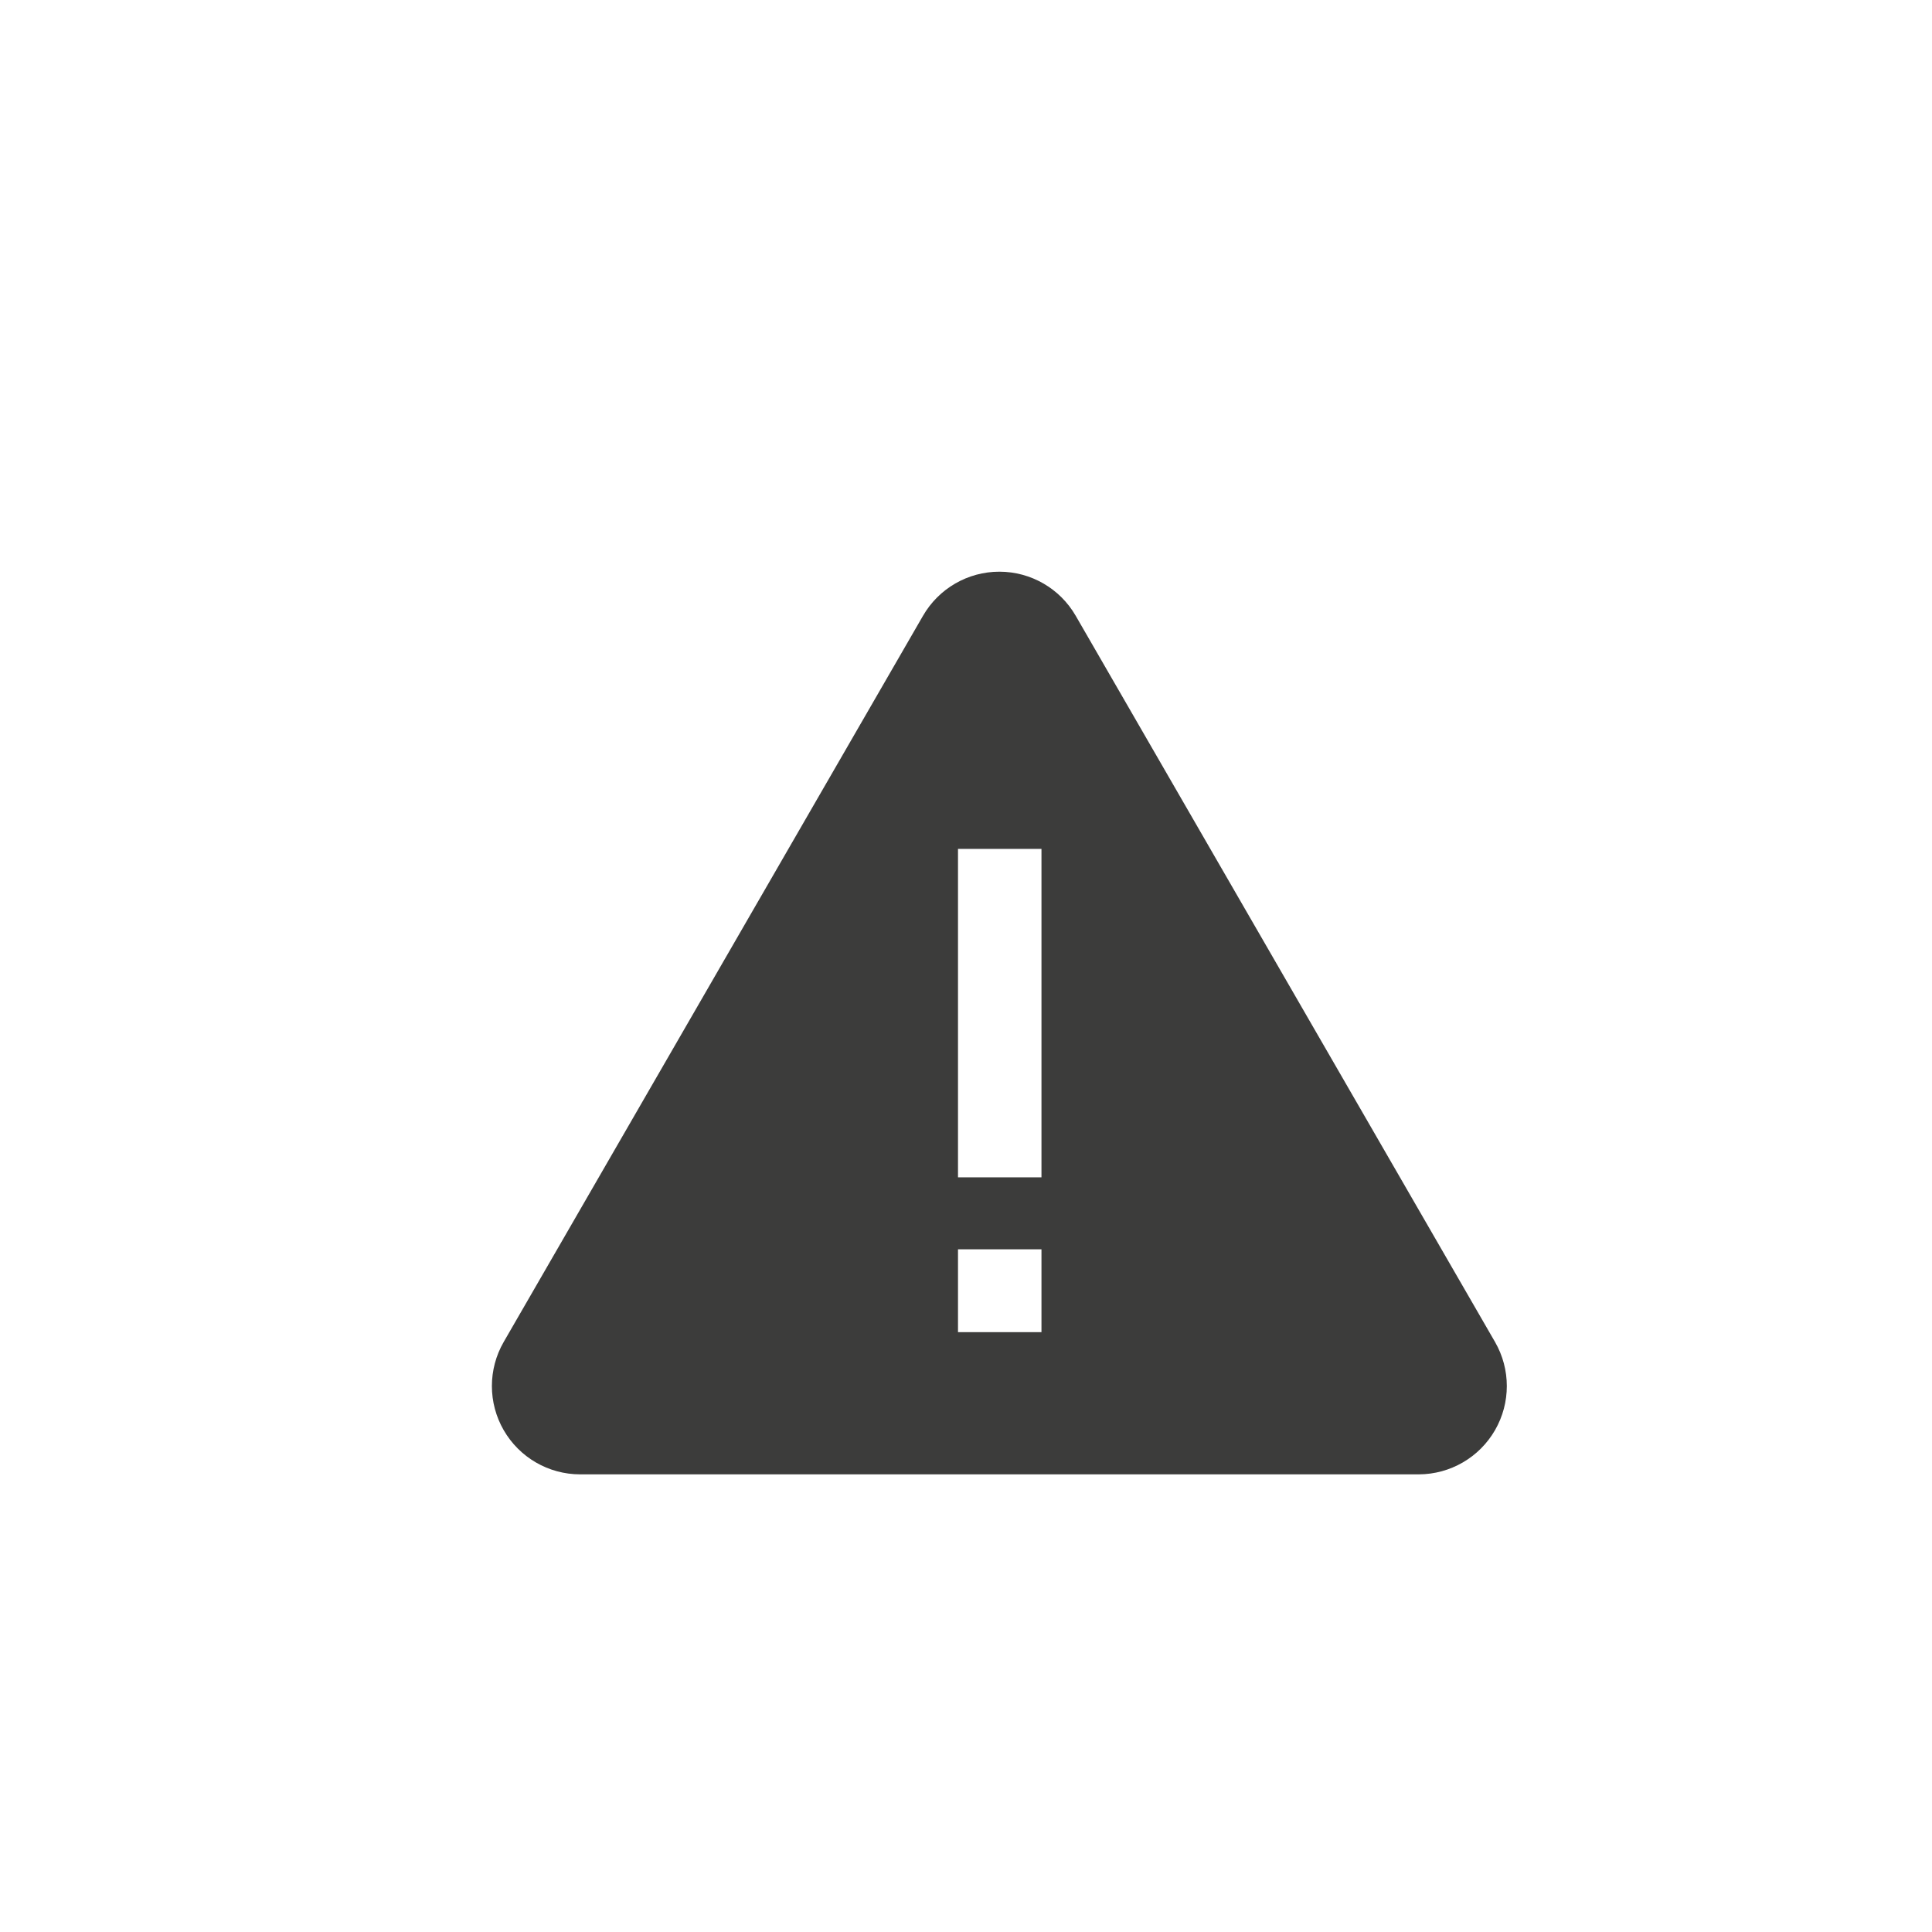
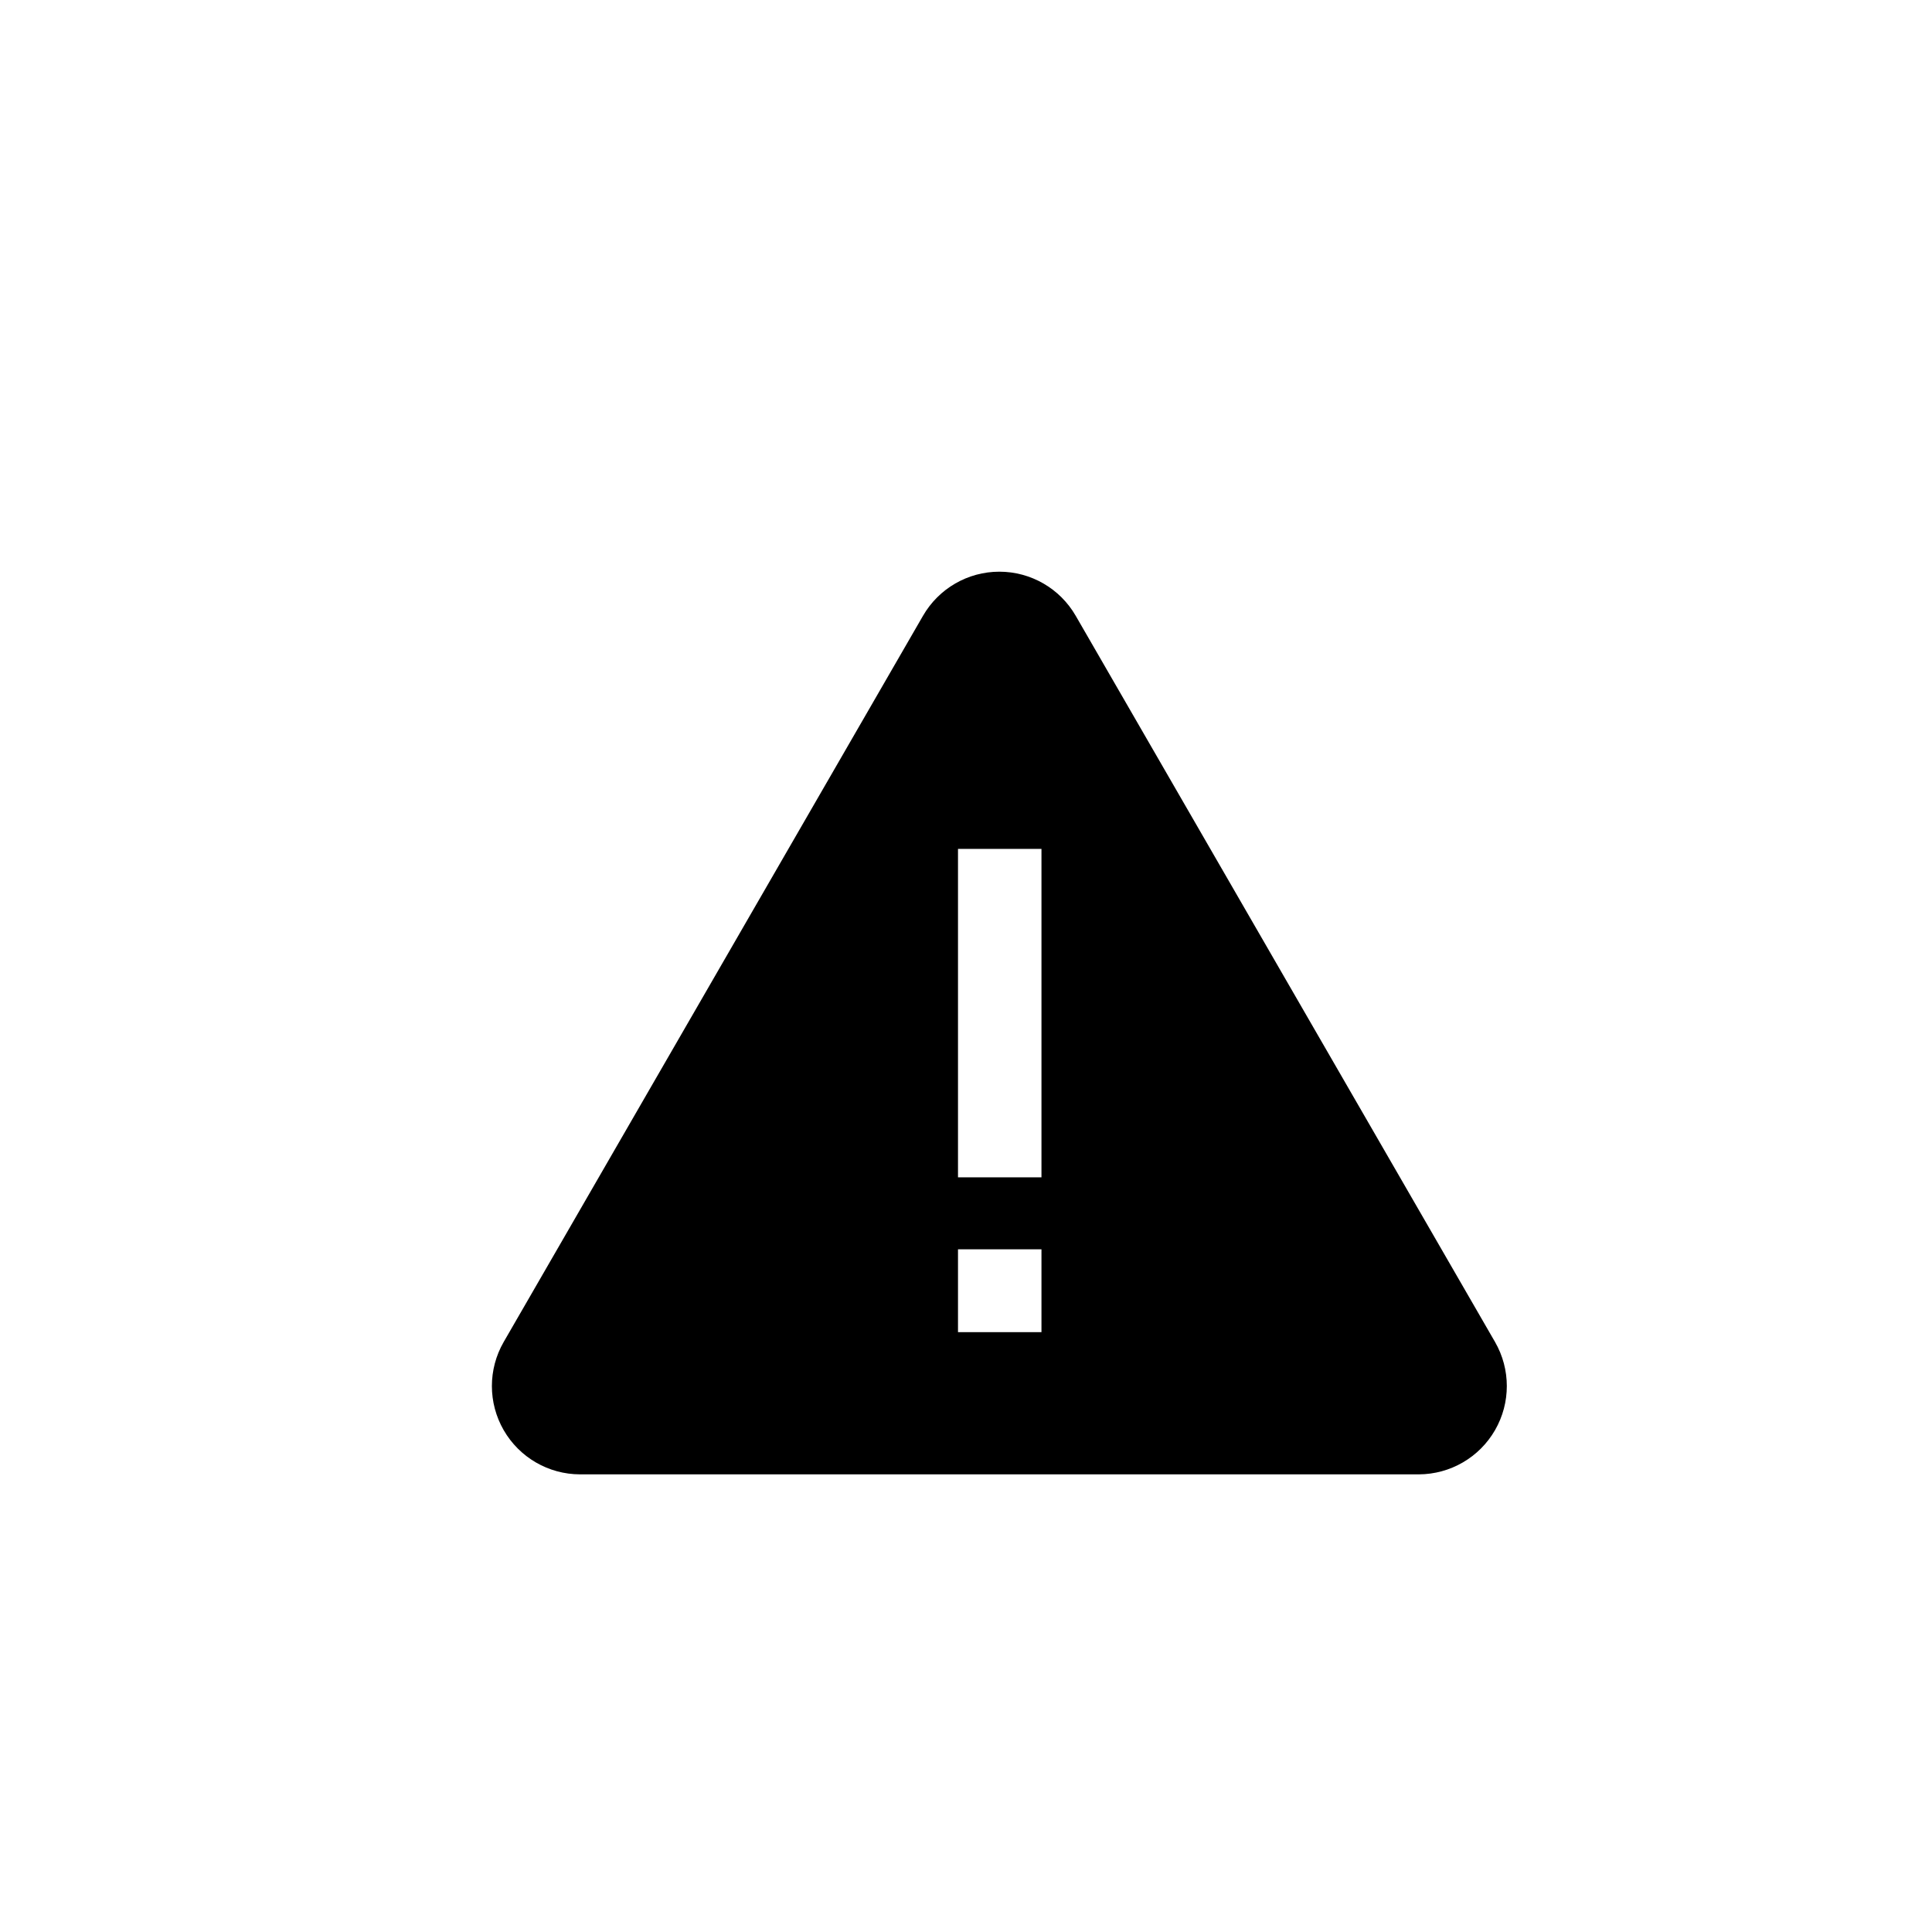
<svg xmlns="http://www.w3.org/2000/svg" viewBox="0 0 128 128">
-   <defs>
-     <style>.cls-1{fill:#3c3c3b;}</style>
-   </defs>
-   <g id="glyph_attention">
-     <path class="cls-1" d="M99.05,88.91,71.27,40.8a5.84,5.84,0,0,0-10.12,0L33.37,88.91a5.85,5.85,0,0,0,5.06,8.77H94A5.85,5.85,0,0,0,99.05,88.91ZM69,88.26H63.47V82.77H69ZM69,78H63.47V56.24H69Z" />
+   <g>
+     <path d="M99.05,88.91,71.27,40.8a5.84,5.84,0,0,0-10.12,0L33.37,88.91a5.85,5.85,0,0,0,5.06,8.77H94A5.85,5.85,0,0,0,99.05,88.91ZM69,88.26H63.47V82.77H69ZM69,78H63.47V56.24H69Z" />
  </g>
</svg>
